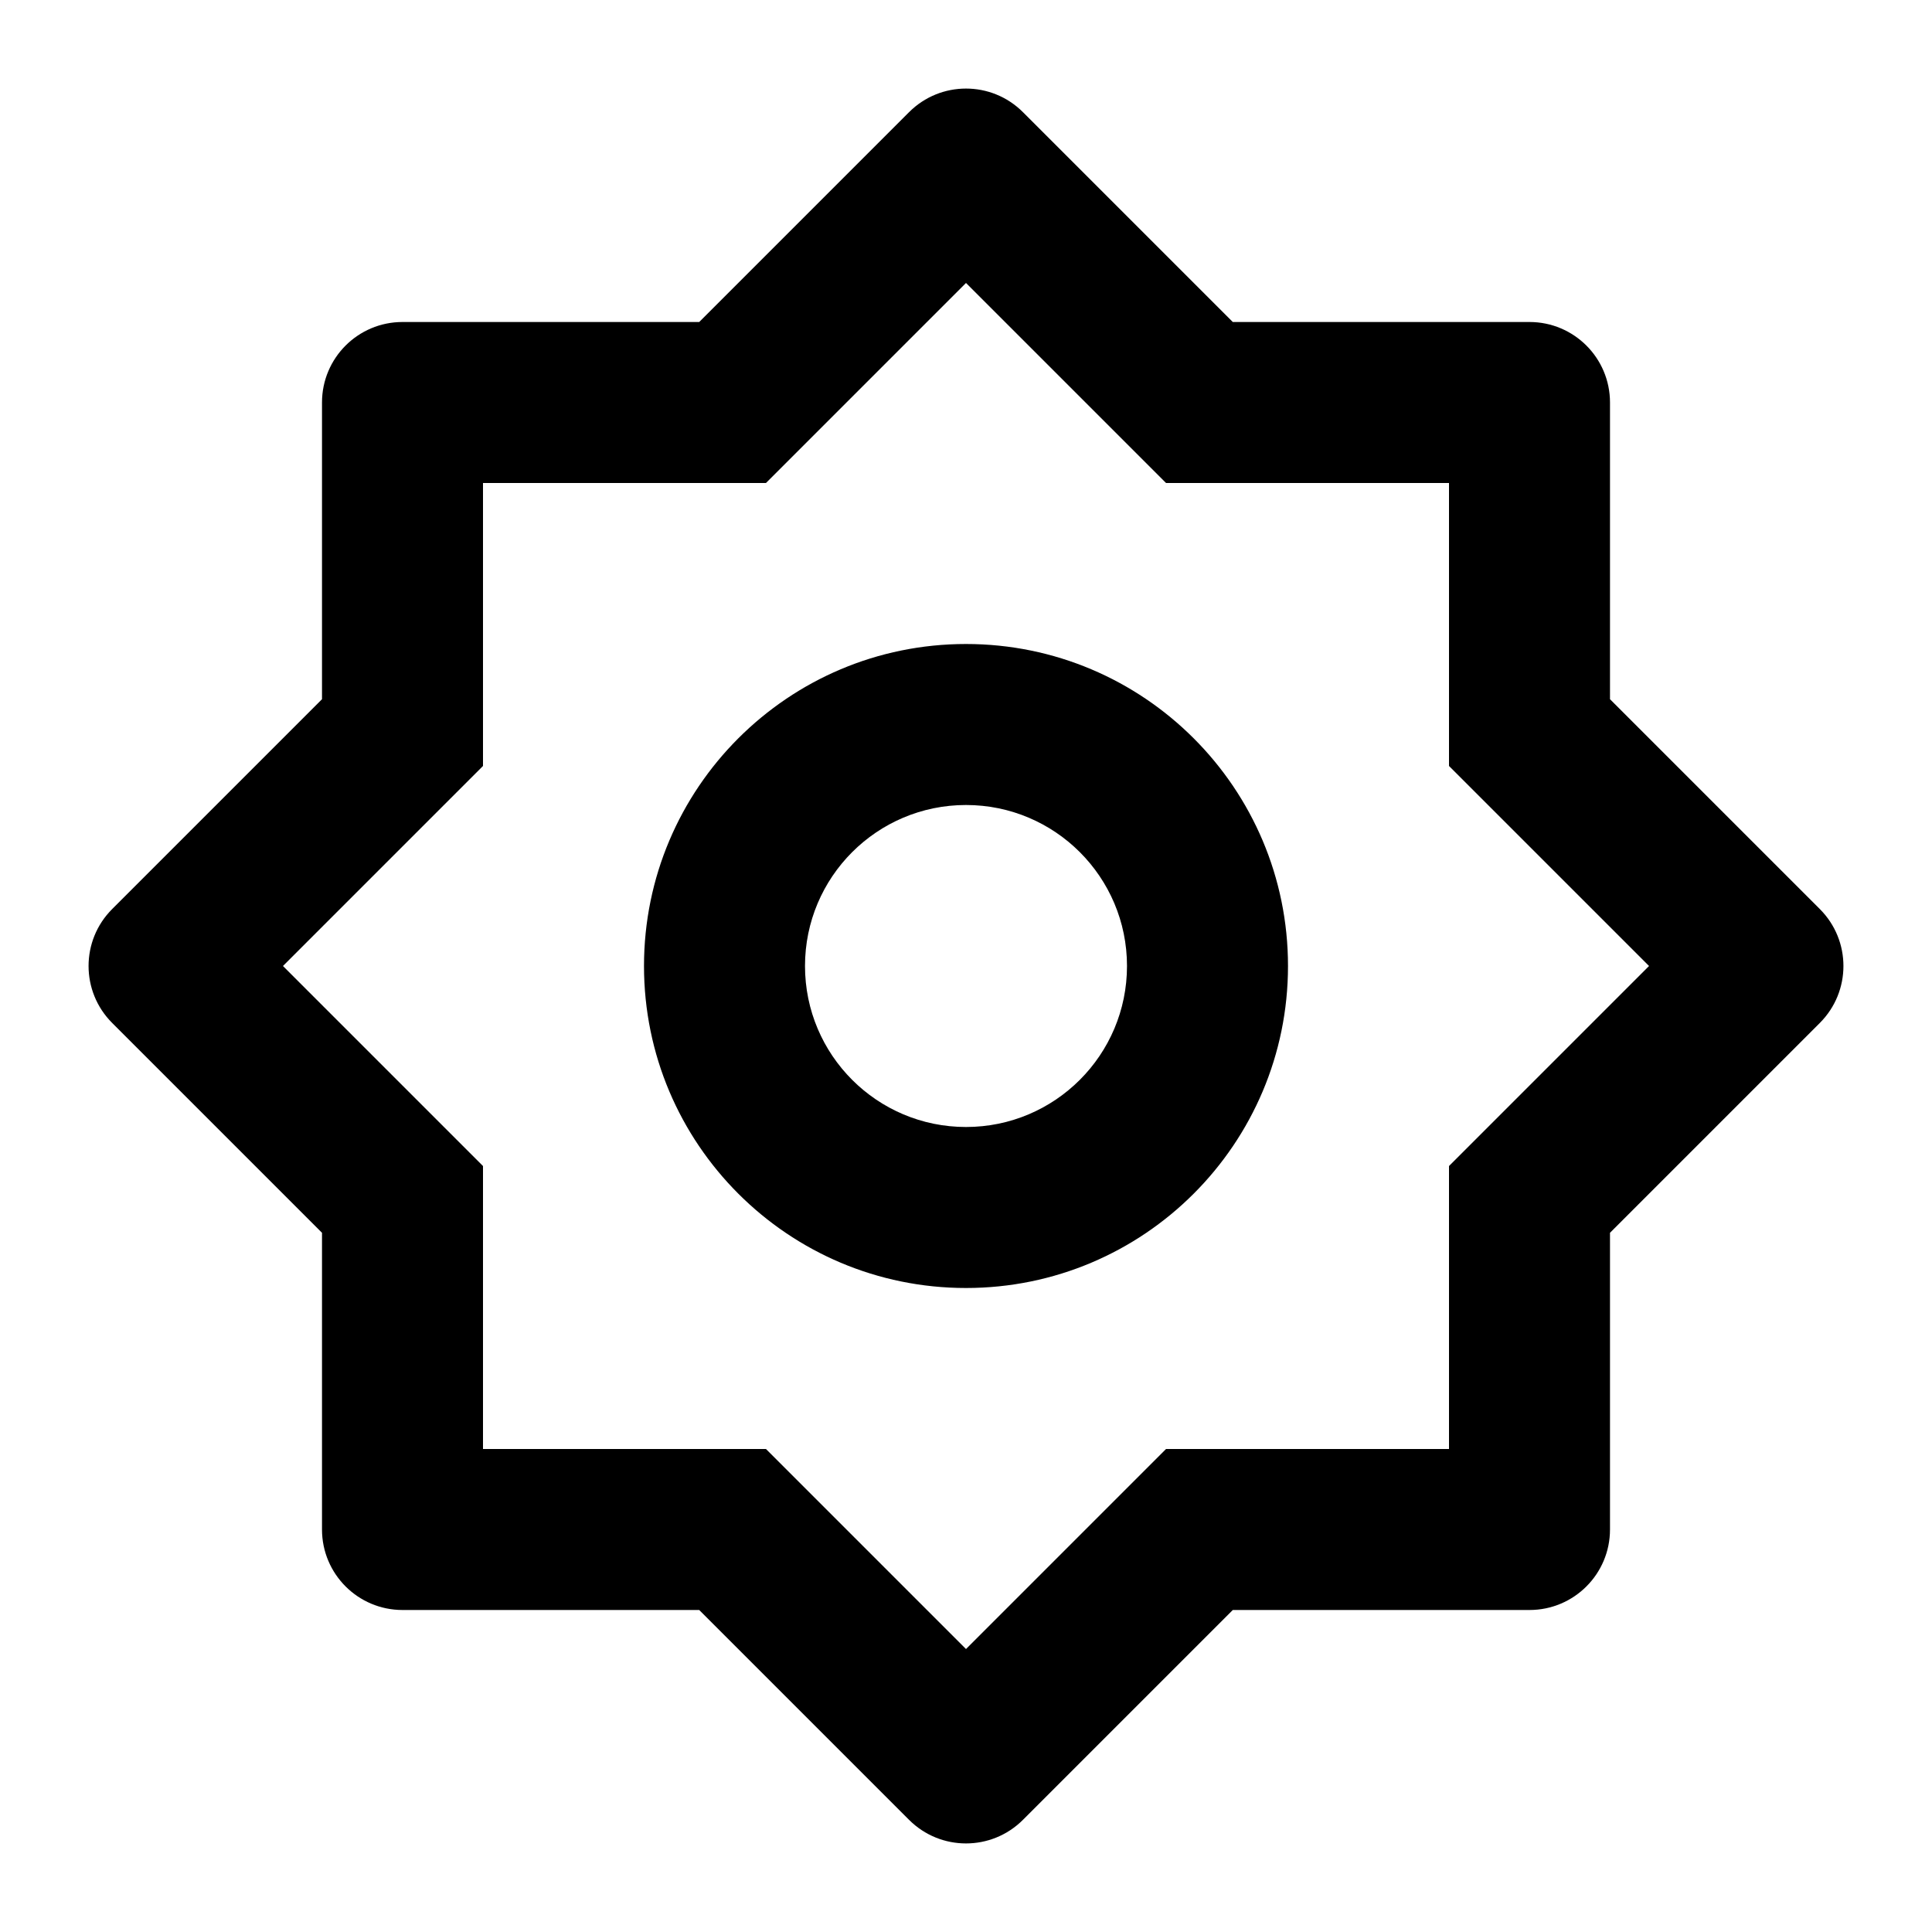
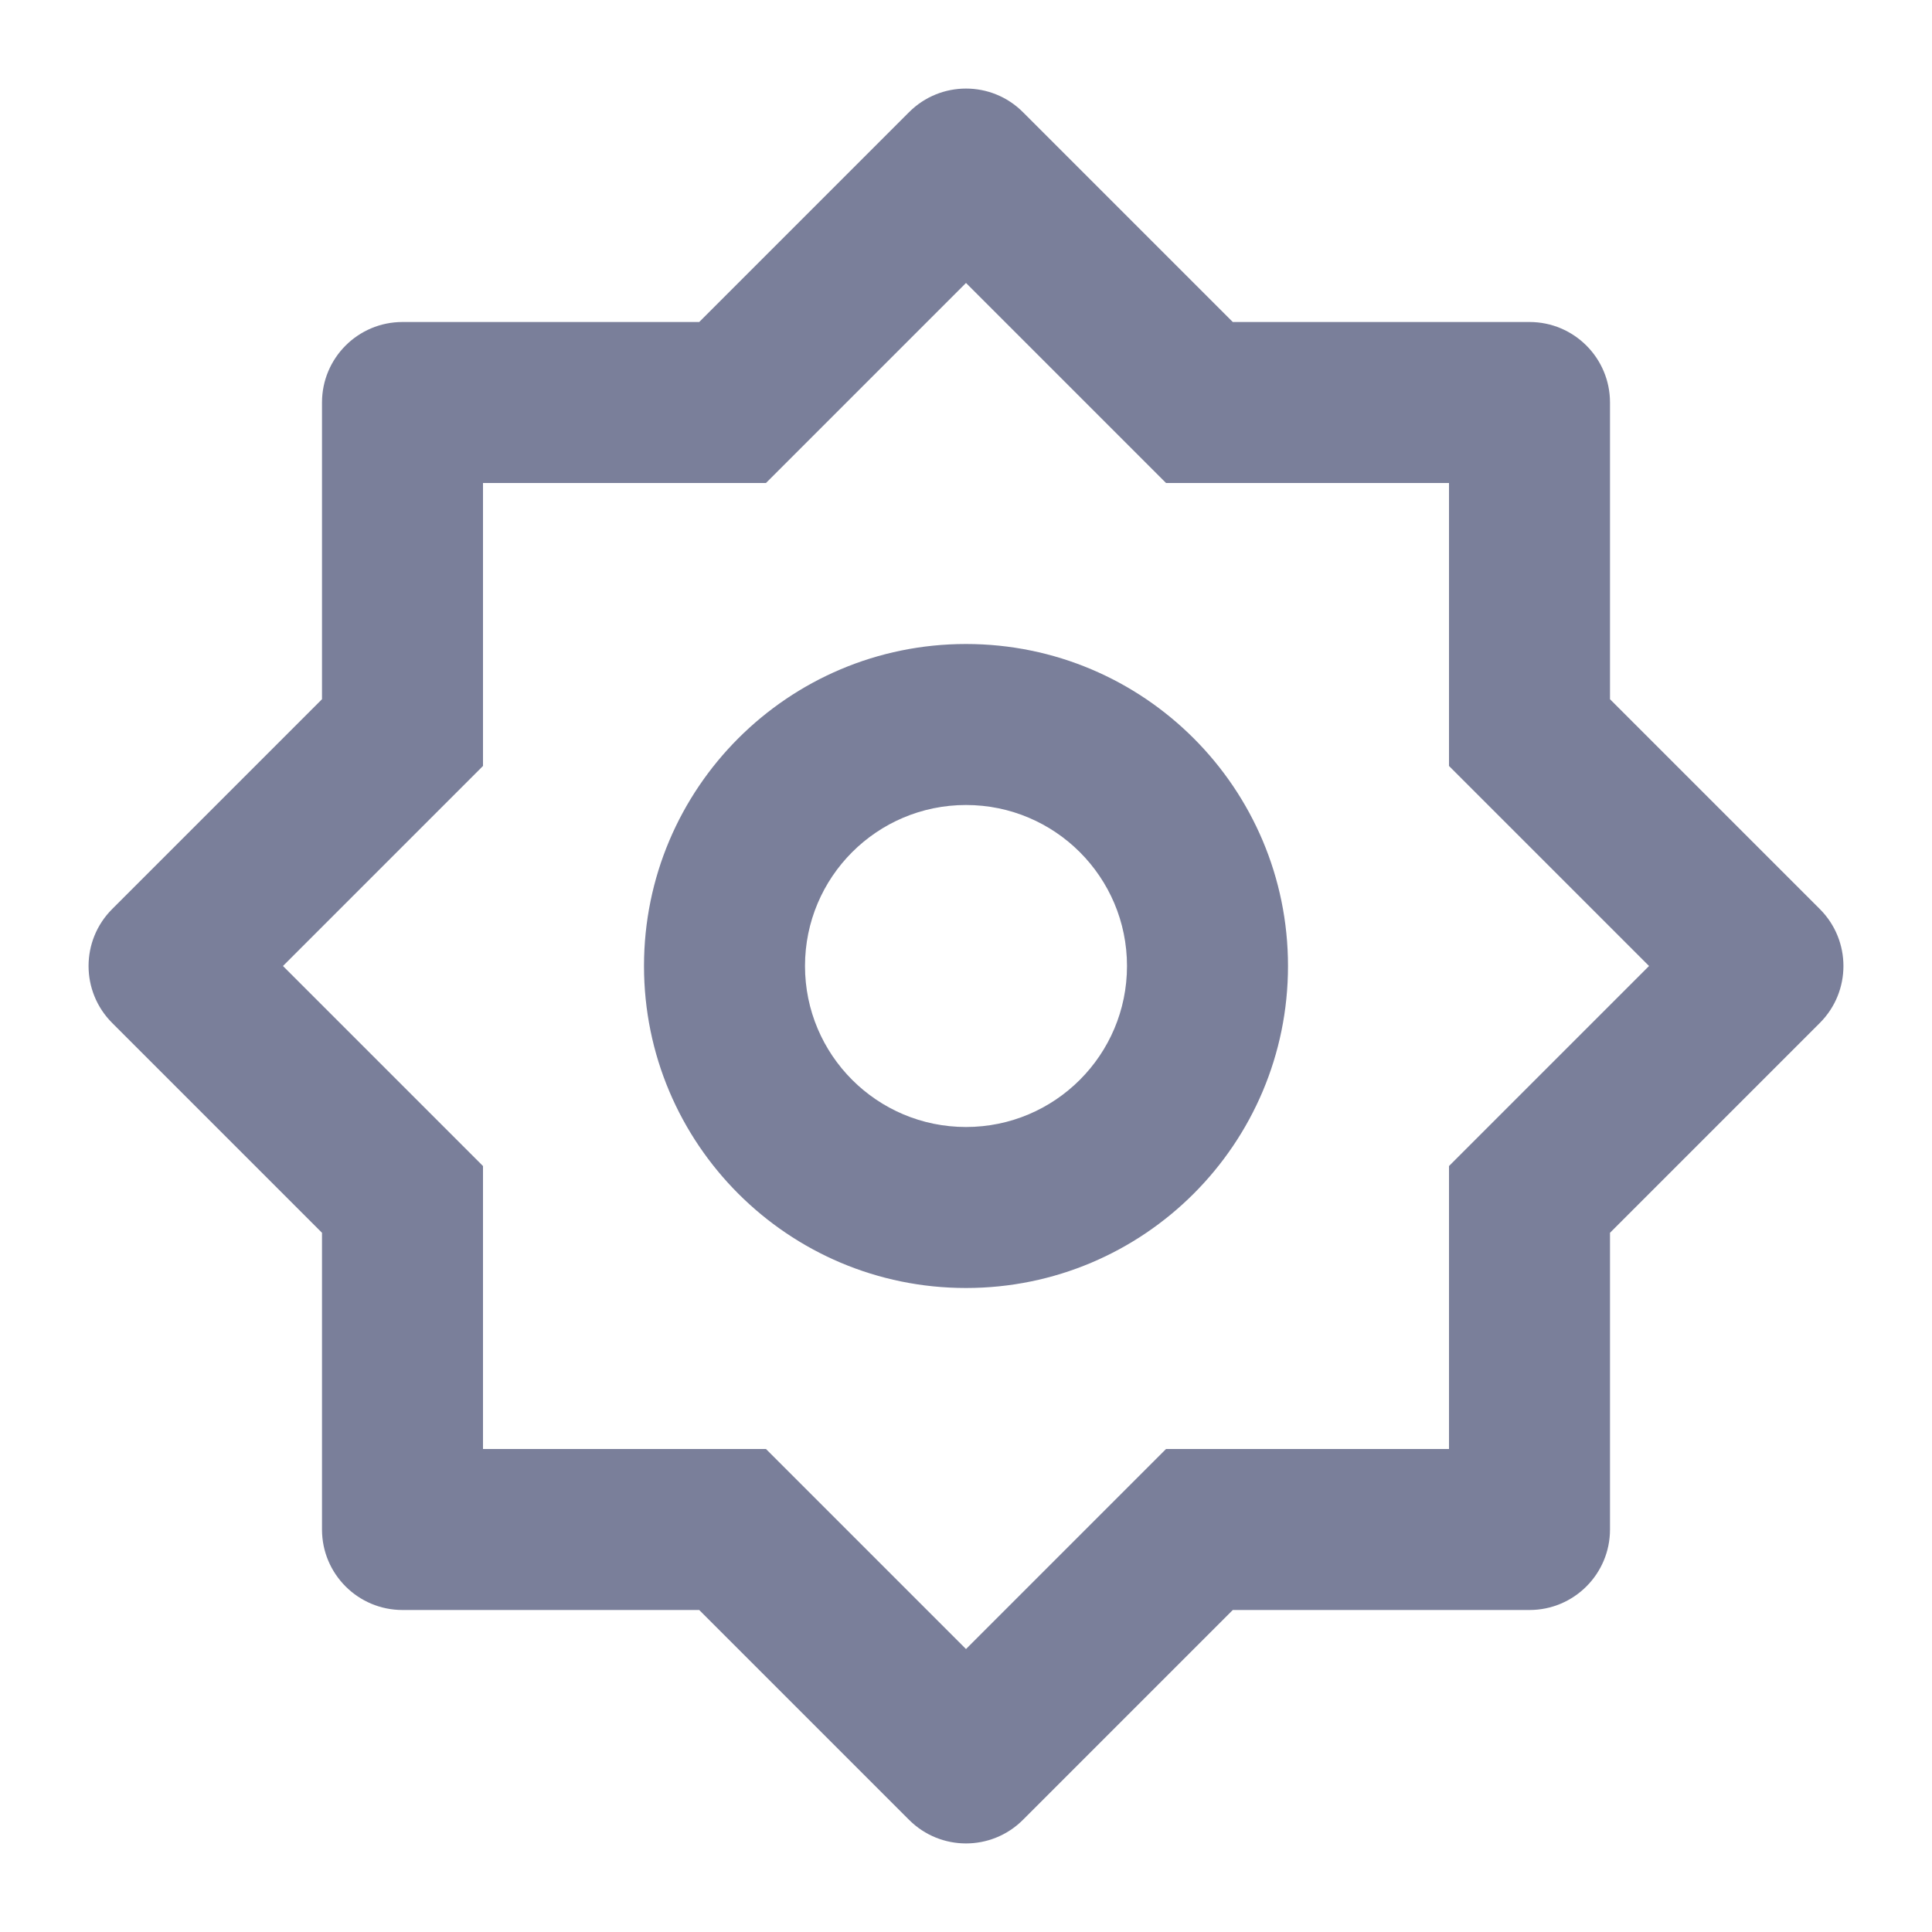
<svg xmlns="http://www.w3.org/2000/svg" viewBox="0 0 24 24" width="24" height="24">
  <path fill="none" d="M0 0h24v24H0z" />
-   <path d="M8.686 4l2.607-2.607a1 1 0 0 1 1.414 0L15.314 4H19a1 1 0 0 1 1 1v3.686l2.607 2.607a1 1 0 0 1 0 1.414L20 15.314V19a1 1 0 0 1-1 1h-3.686l-2.607 2.607a1 1 0 0 1-1.414 0L8.686 20H5a1 1 0 0 1-1-1v-3.686l-2.607-2.607a1 1 0 0 1 0-1.414L4 8.686V5a1 1 0 0 1 1-1h3.686zM6 6v3.515L3.515 12 6 14.485V18h3.515L12 20.485 14.485 18H18v-3.515L20.485 12 18 9.515V6h-3.515L12 3.515 9.515 6H6zm6 10a4 4 0 1 1 0-8 4 4 0 0 1 0 8zm0-2a2 2 0 1 0 0-4 2 2 0 0 0 0 4z" fill="#000" />
+   <path d="M8.686 4l2.607-2.607a1 1 0 0 1 1.414 0L15.314 4H19a1 1 0 0 1 1 1v3.686l2.607 2.607a1 1 0 0 1 0 1.414L20 15.314V19a1 1 0 0 1-1 1h-3.686l-2.607 2.607a1 1 0 0 1-1.414 0L8.686 20H5a1 1 0 0 1-1-1v-3.686l-2.607-2.607a1 1 0 0 1 0-1.414L4 8.686V5a1 1 0 0 1 1-1h3.686zM6 6v3.515L3.515 12 6 14.485V18h3.515L12 20.485 14.485 18H18v-3.515L20.485 12 18 9.515V6h-3.515L12 3.515 9.515 6H6zm6 10a4 4 0 1 1 0-8 4 4 0 0 1 0 8zm0-2a2 2 0 1 0 0-4 2 2 0 0 0 0 4z" fill="#7a7f9a" />
</svg>
